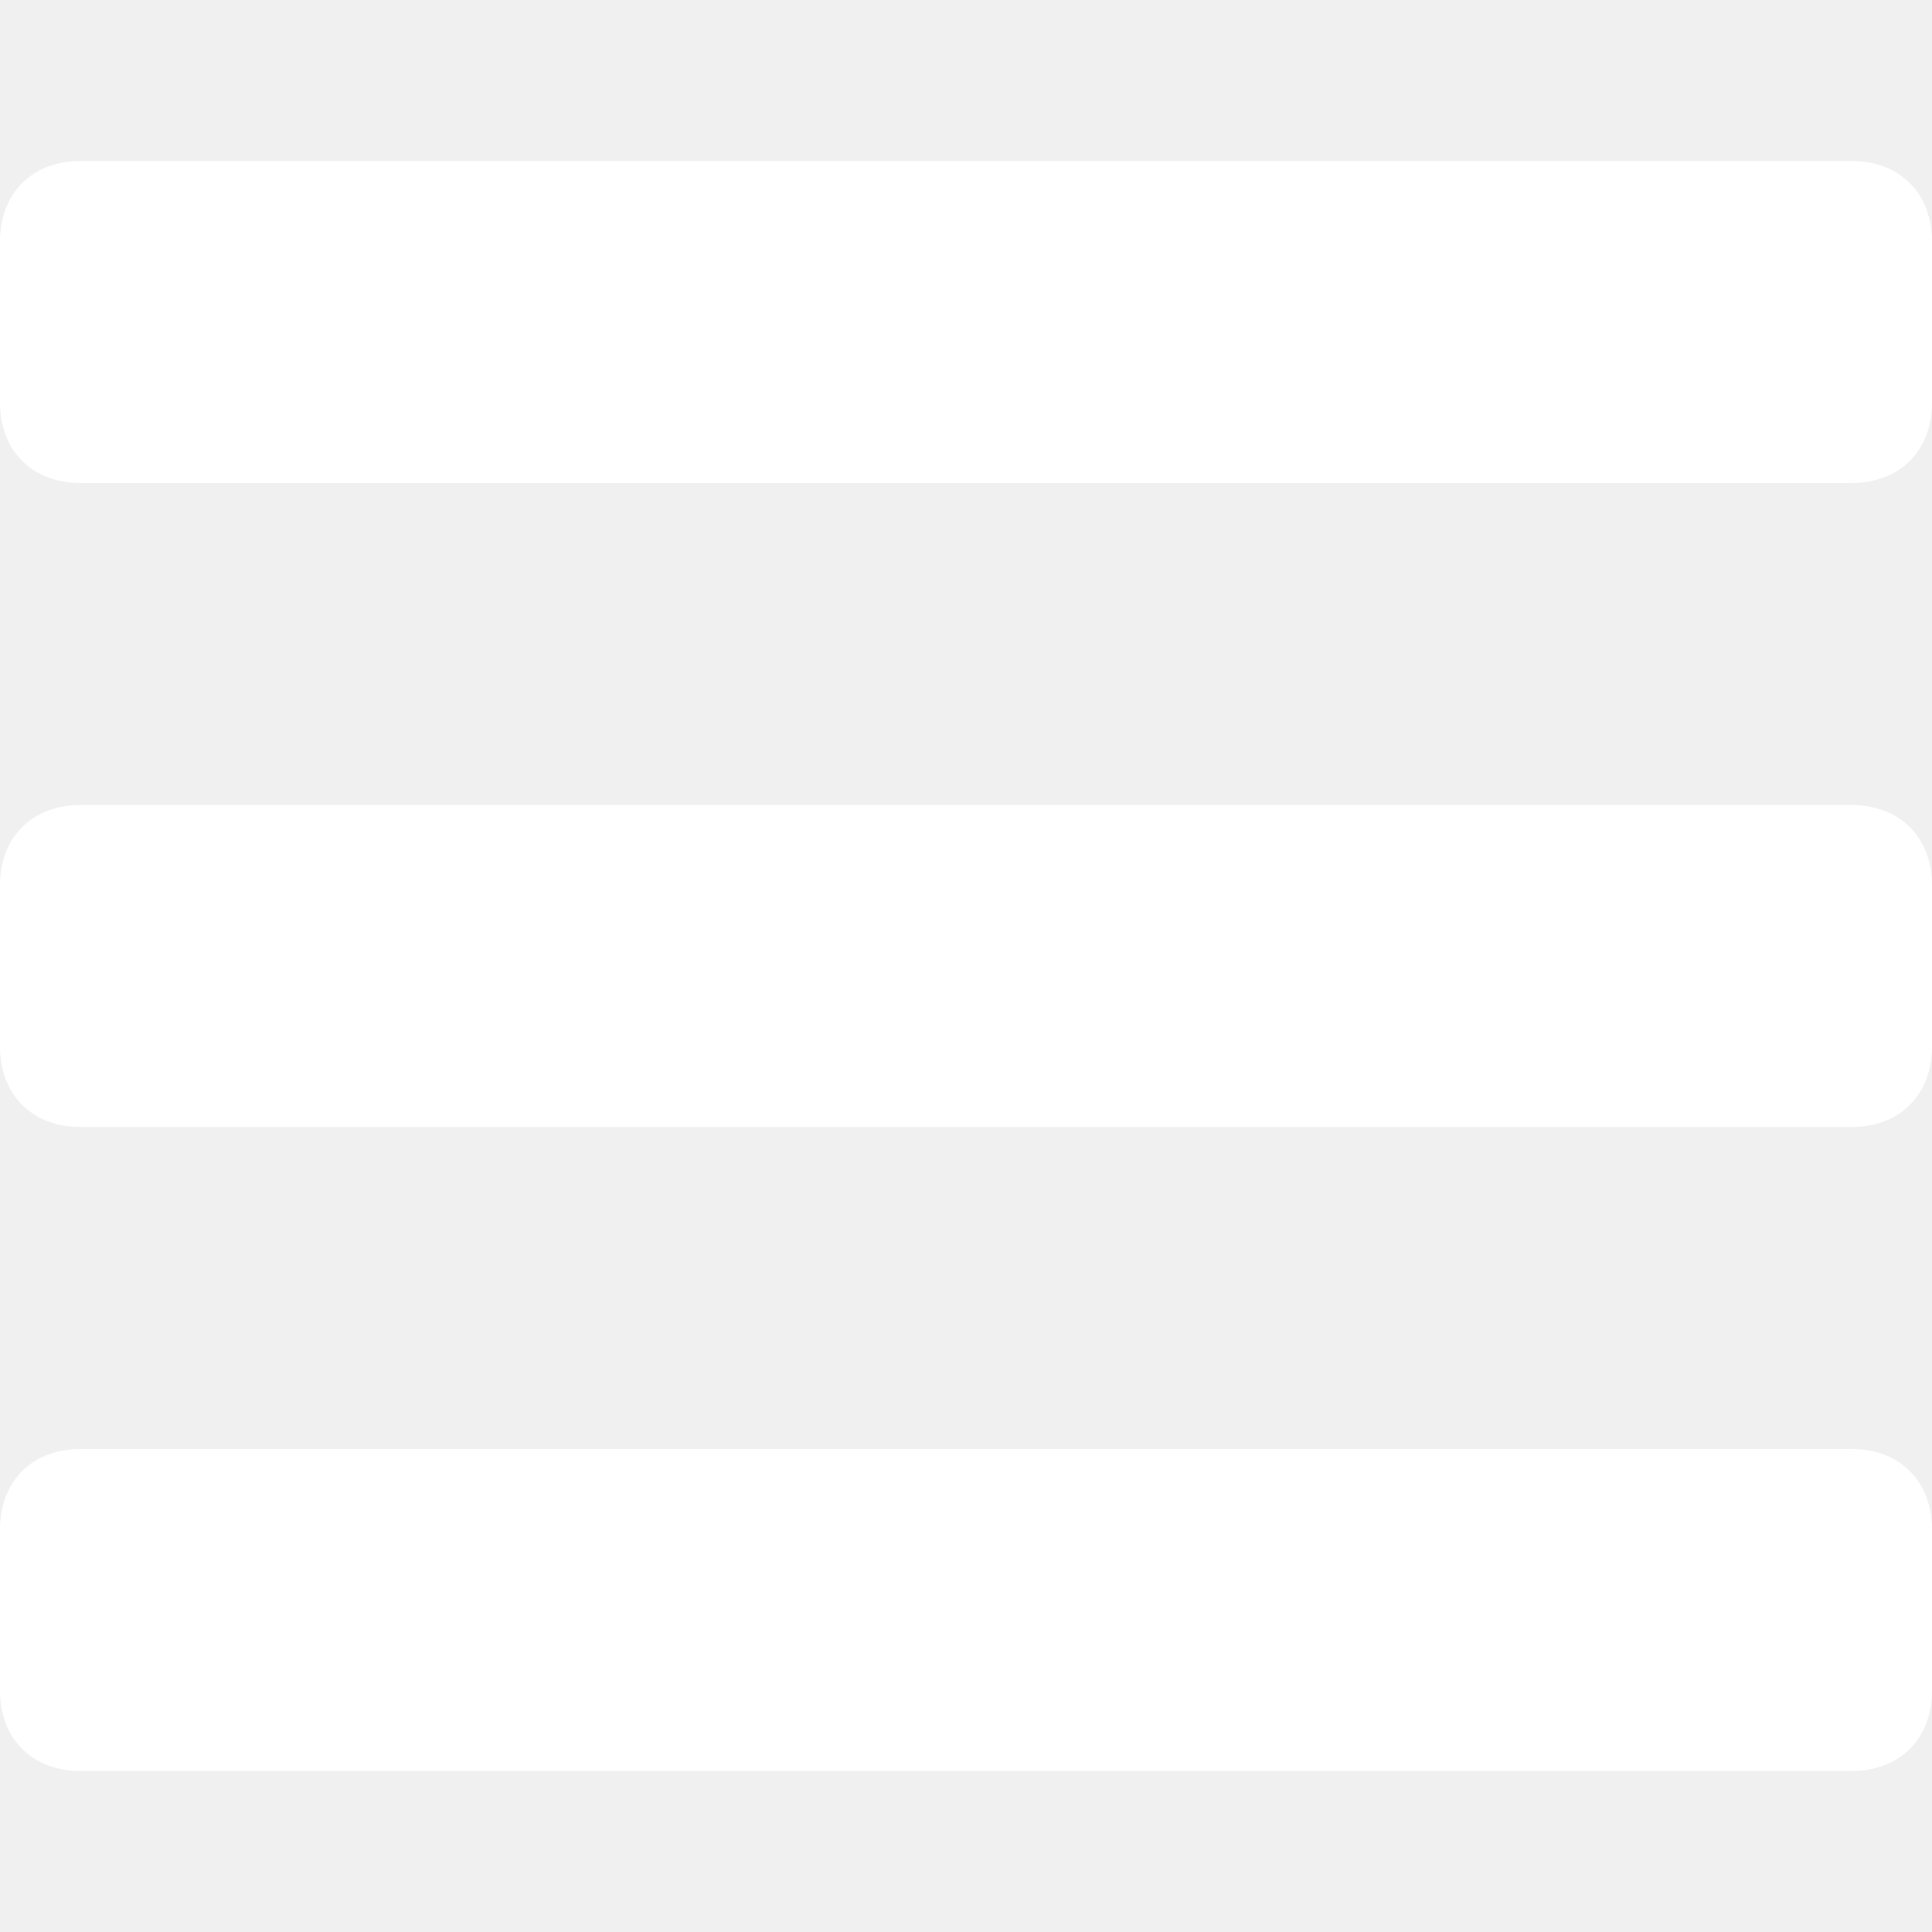
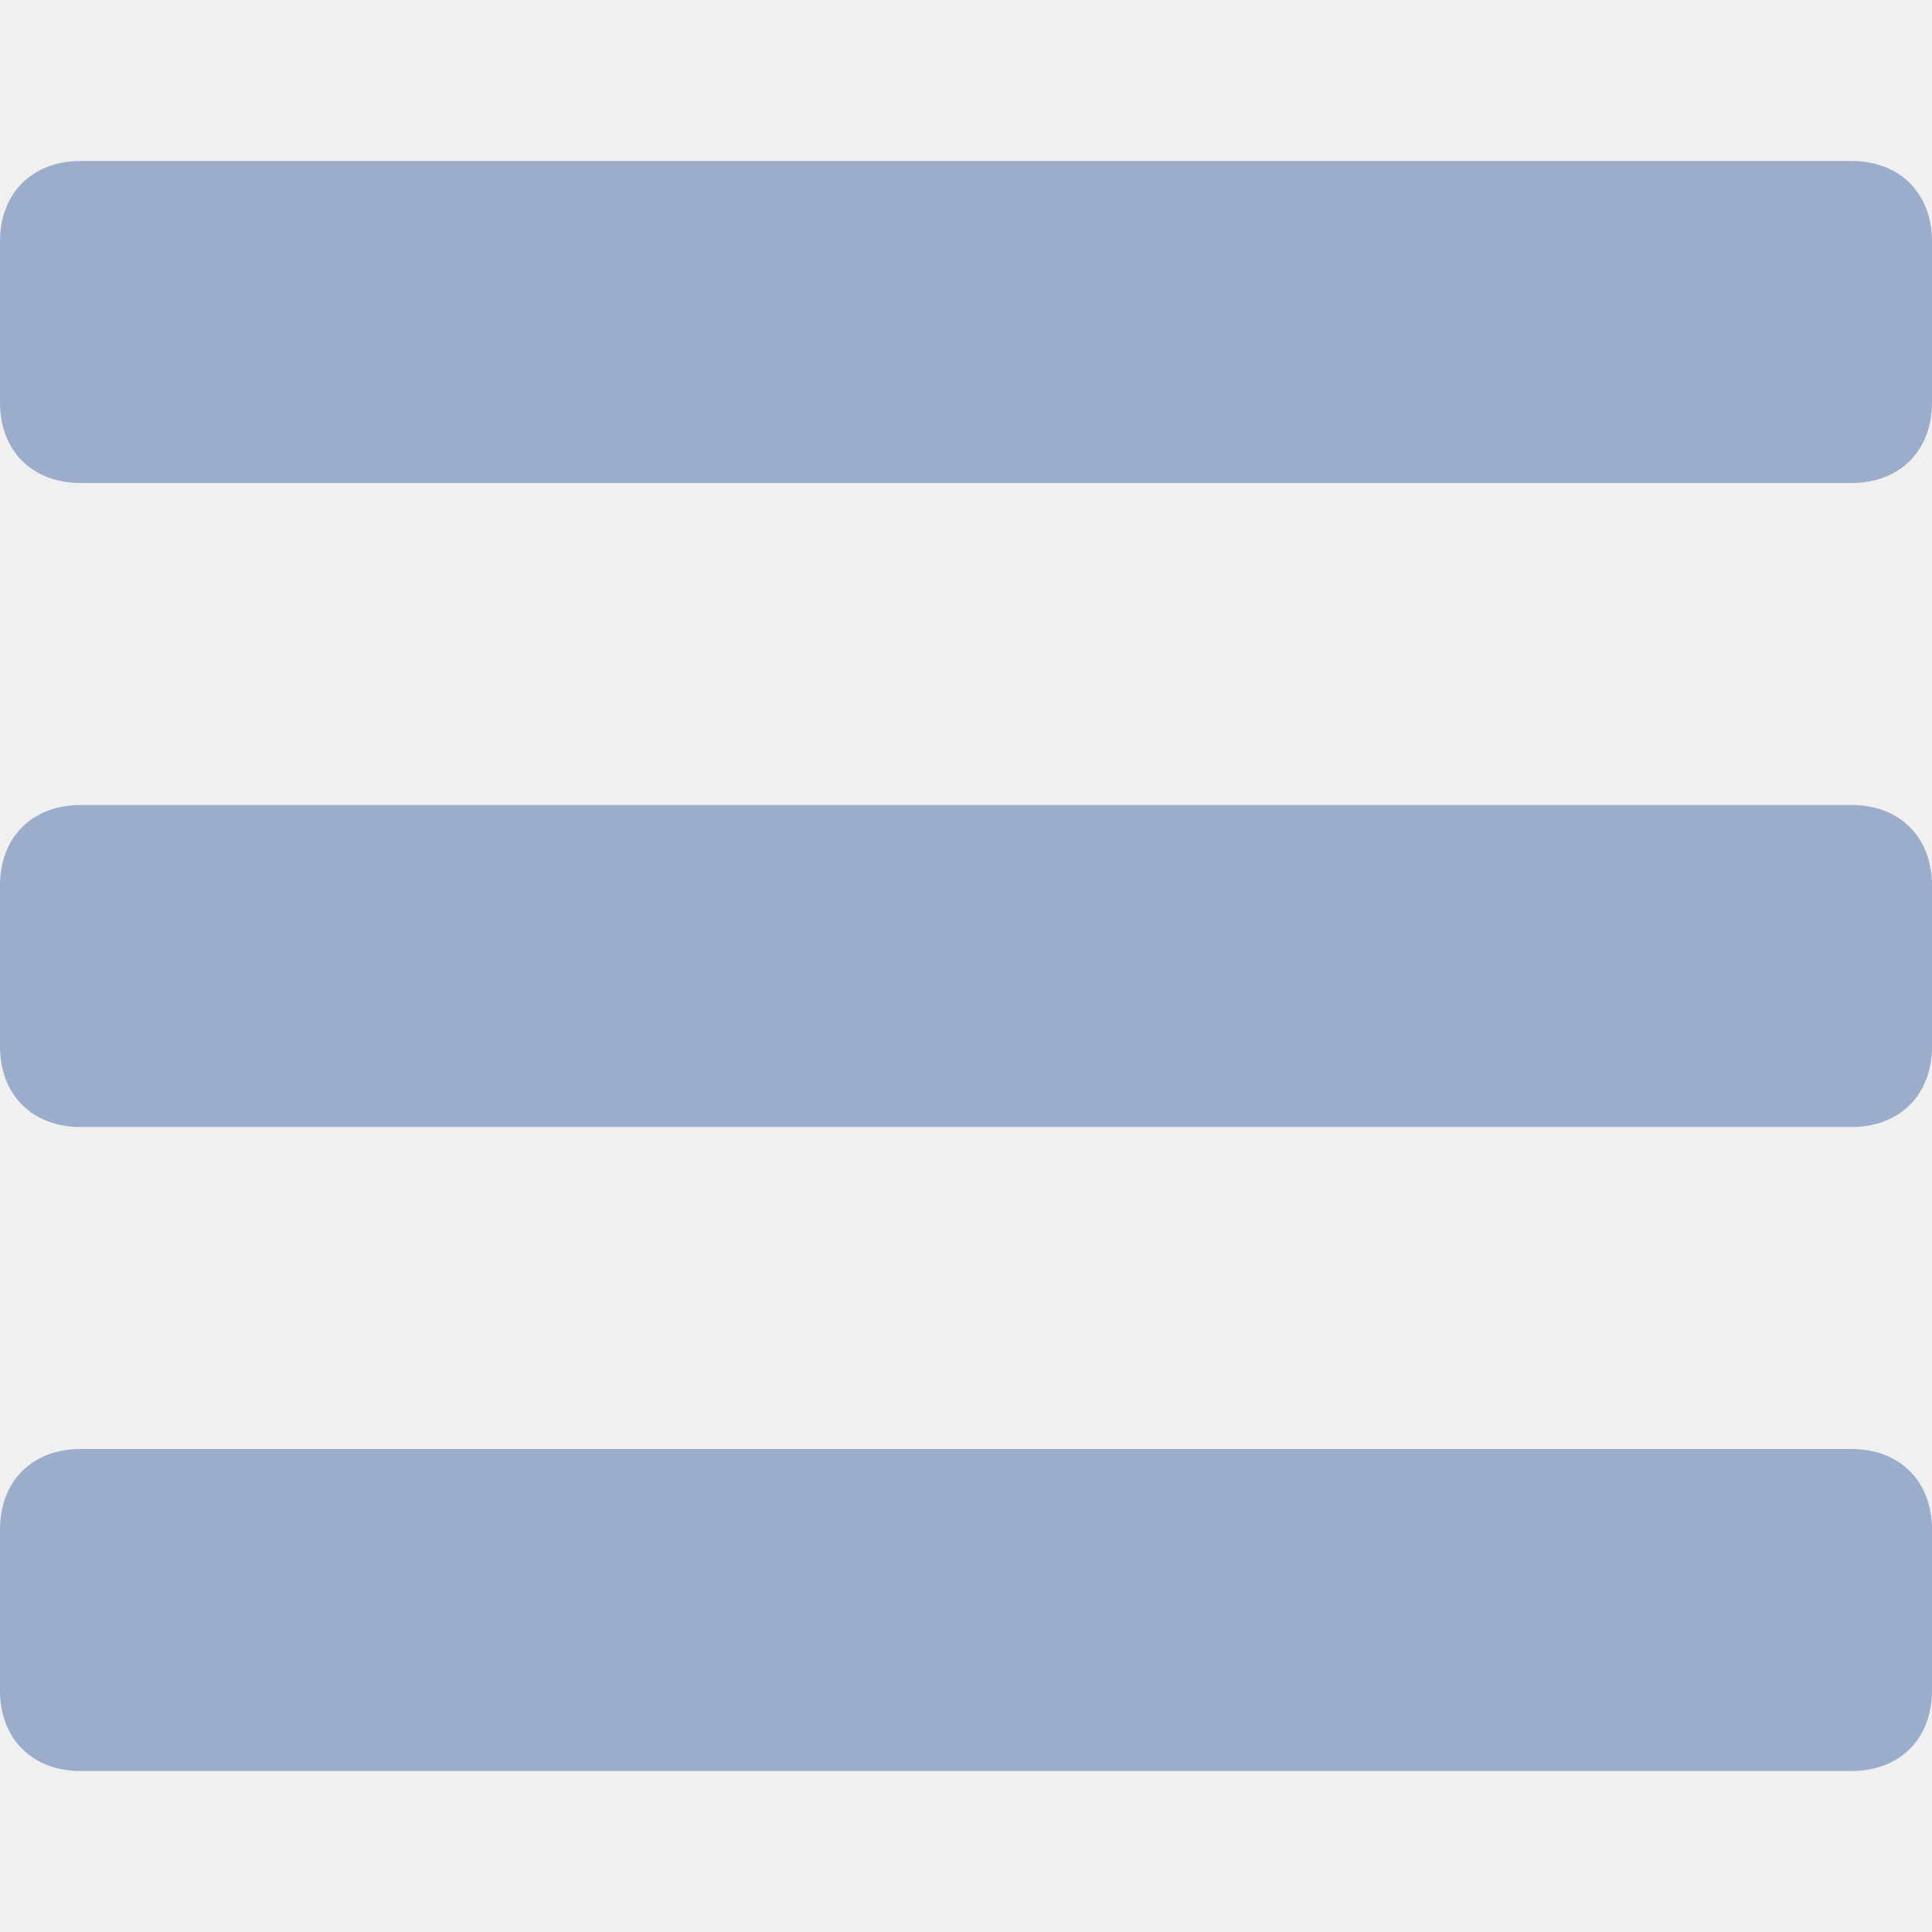
<svg xmlns="http://www.w3.org/2000/svg" version="1.1" viewBox="0 0 24 24" enable-background="new 0 0 24 24" width="512px" height="512px">
  <g>
-     <path d="M24,3c0-0.6-0.4-1-1-1H1C0.4,2,0,2.4,0,3v2c0,0.6,0.4,1,1,1h22c0.6,0,1-0.4,1-1V3z" fill="#FFFFFF" />
-     <path d="M24,11c0-0.6-0.4-1-1-1H1c-0.6,0-1,0.4-1,1v2c0,0.6,0.4,1,1,1h22c0.6,0,1-0.4,1-1V11z" fill="#FFFFFF" />
-     <path d="M24,19c0-0.6-0.4-1-1-1H1c-0.6,0-1,0.4-1,1v2c0,0.6,0.4,1,1,1h22c0.6,0,1-0.4,1-1V19z" fill="#FFFFFF" />
+     <path d="M24,3c0-0.6-0.4-1-1-1H1C0.4,2,0,2.4,0,3v2c0,0.6,0.4,1,1,1h22c0.6,0,1-0.4,1-1V3z" fill="#9badcb" />
+     <path d="M24,11c0-0.6-0.4-1-1-1H1c-0.6,0-1,0.4-1,1v2c0,0.6,0.4,1,1,1h22c0.6,0,1-0.4,1-1V11z" fill="#9badcb" />
+     <path d="M24,19c0-0.6-0.4-1-1-1H1c-0.6,0-1,0.4-1,1v2c0,0.6,0.4,1,1,1h22c0.6,0,1-0.4,1-1V19z" fill="#9badcb" />
  </g>
</svg>
